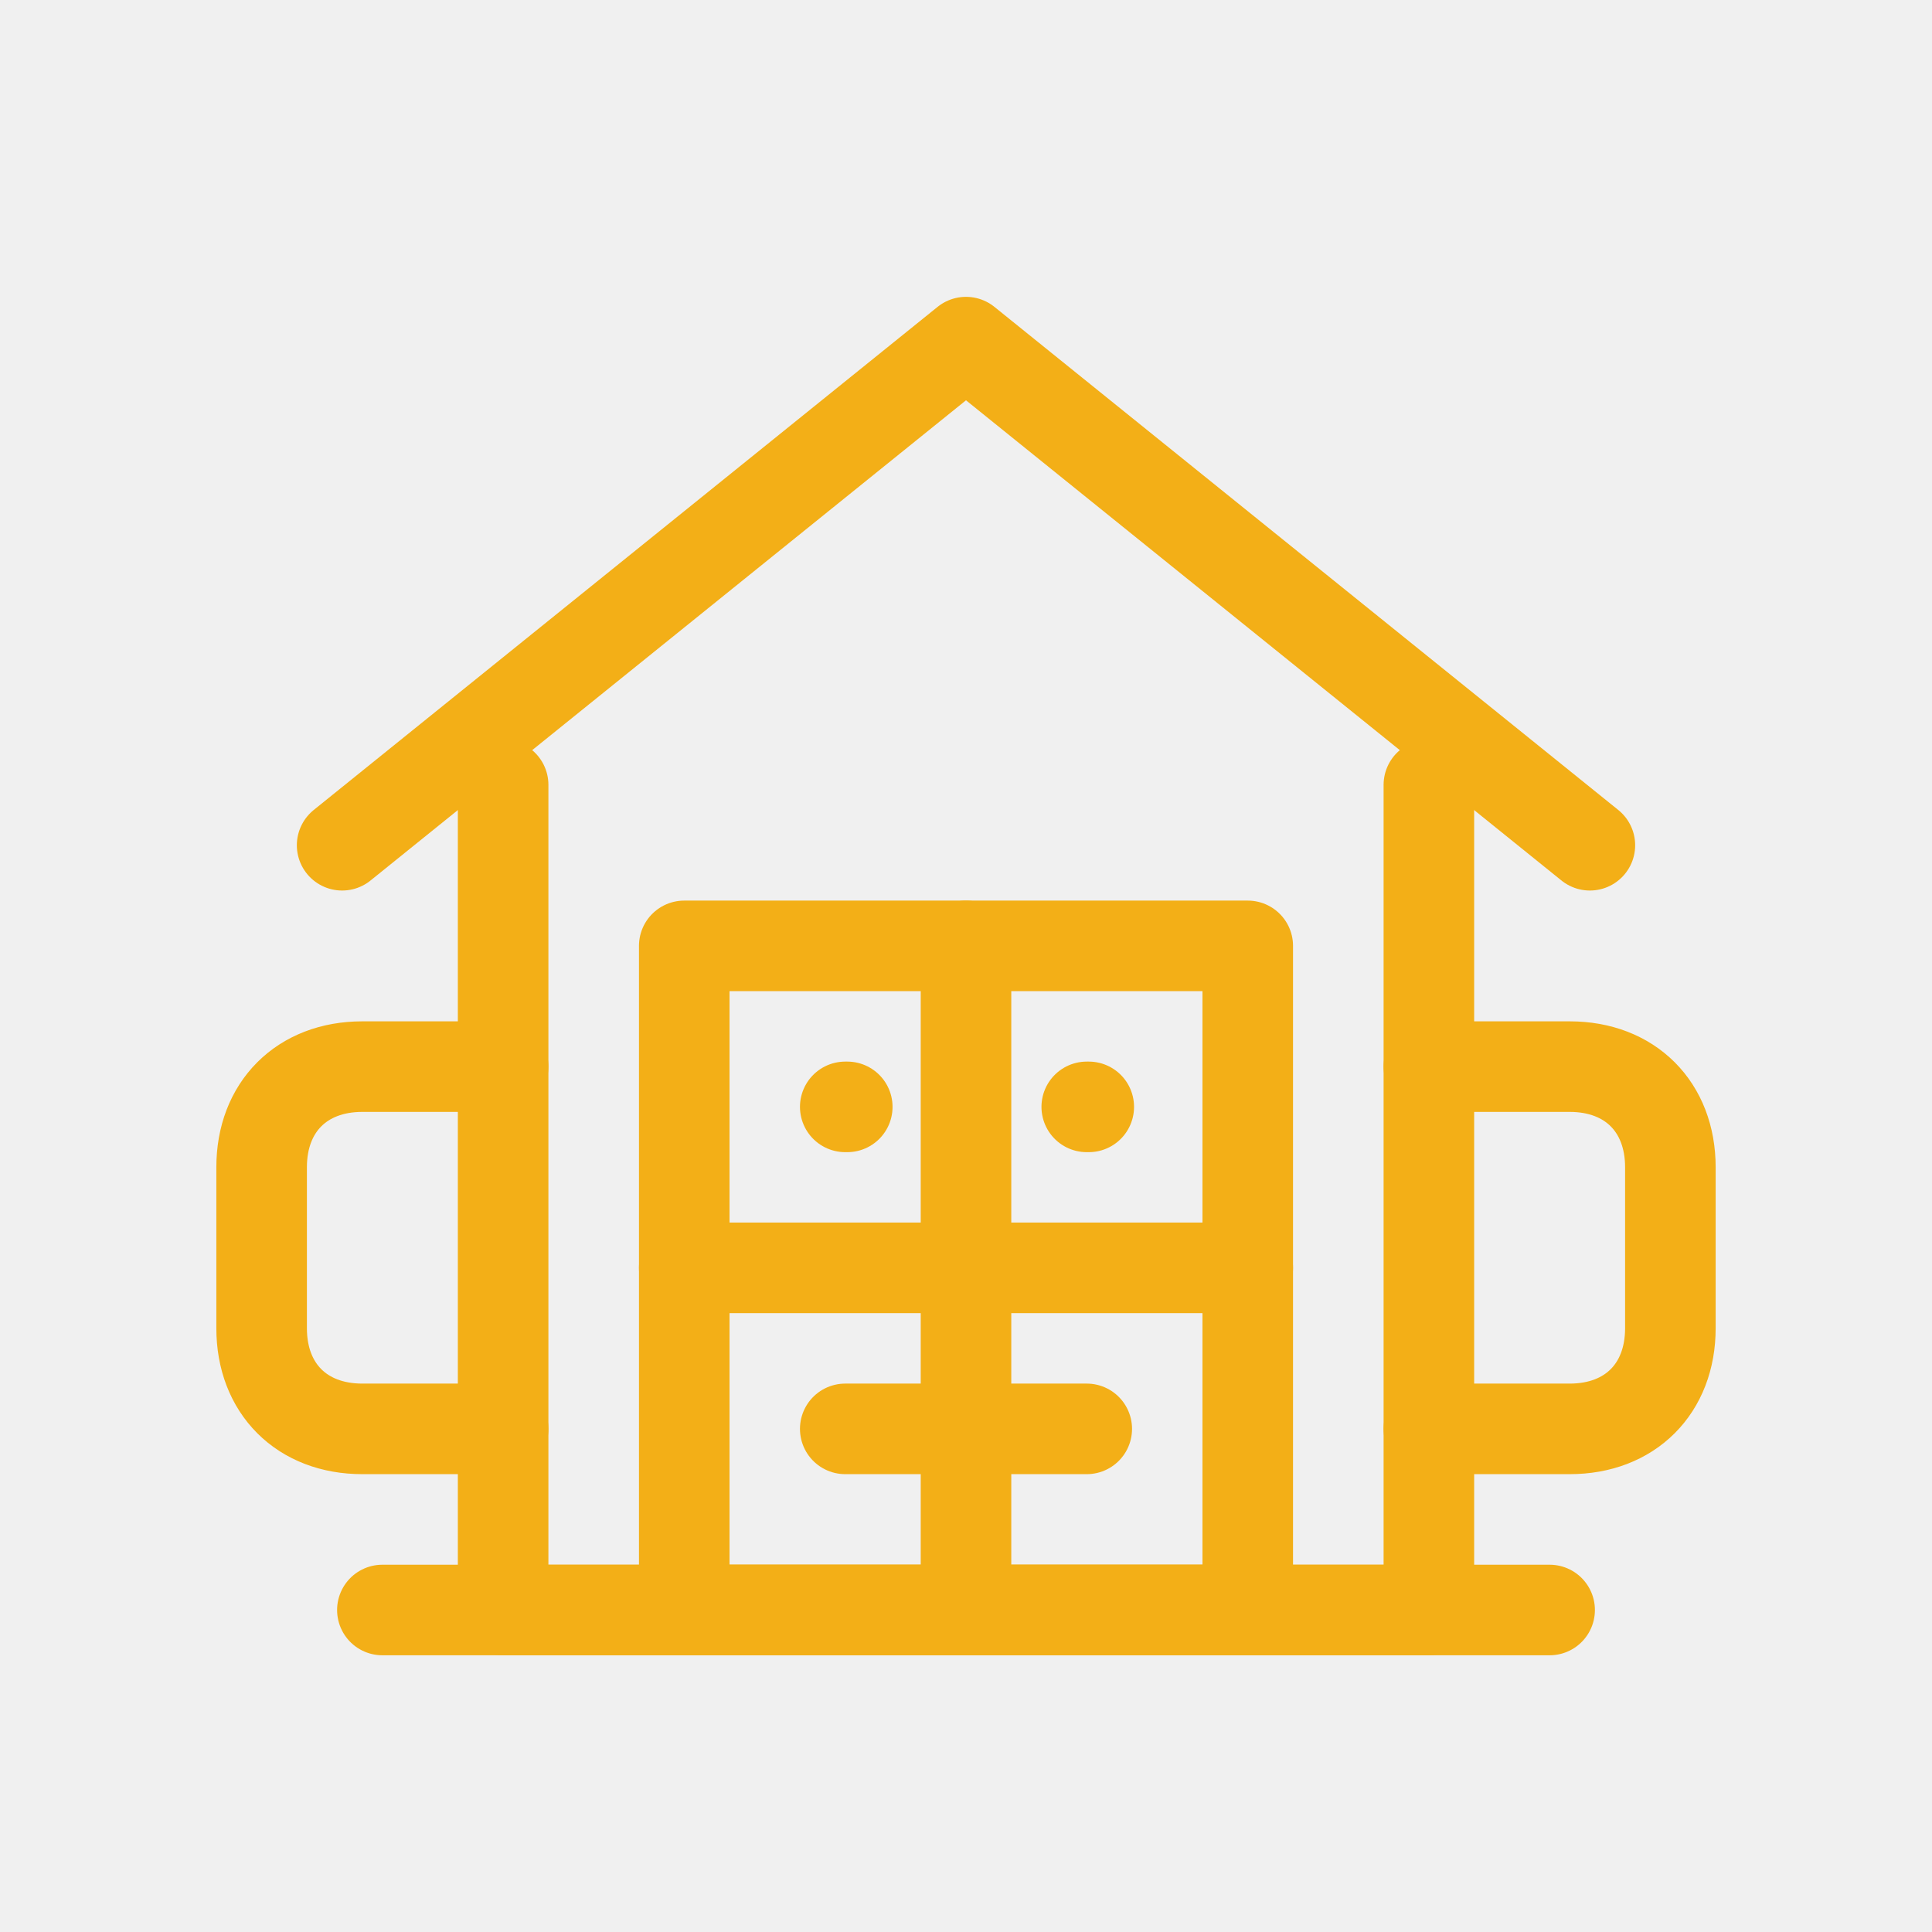
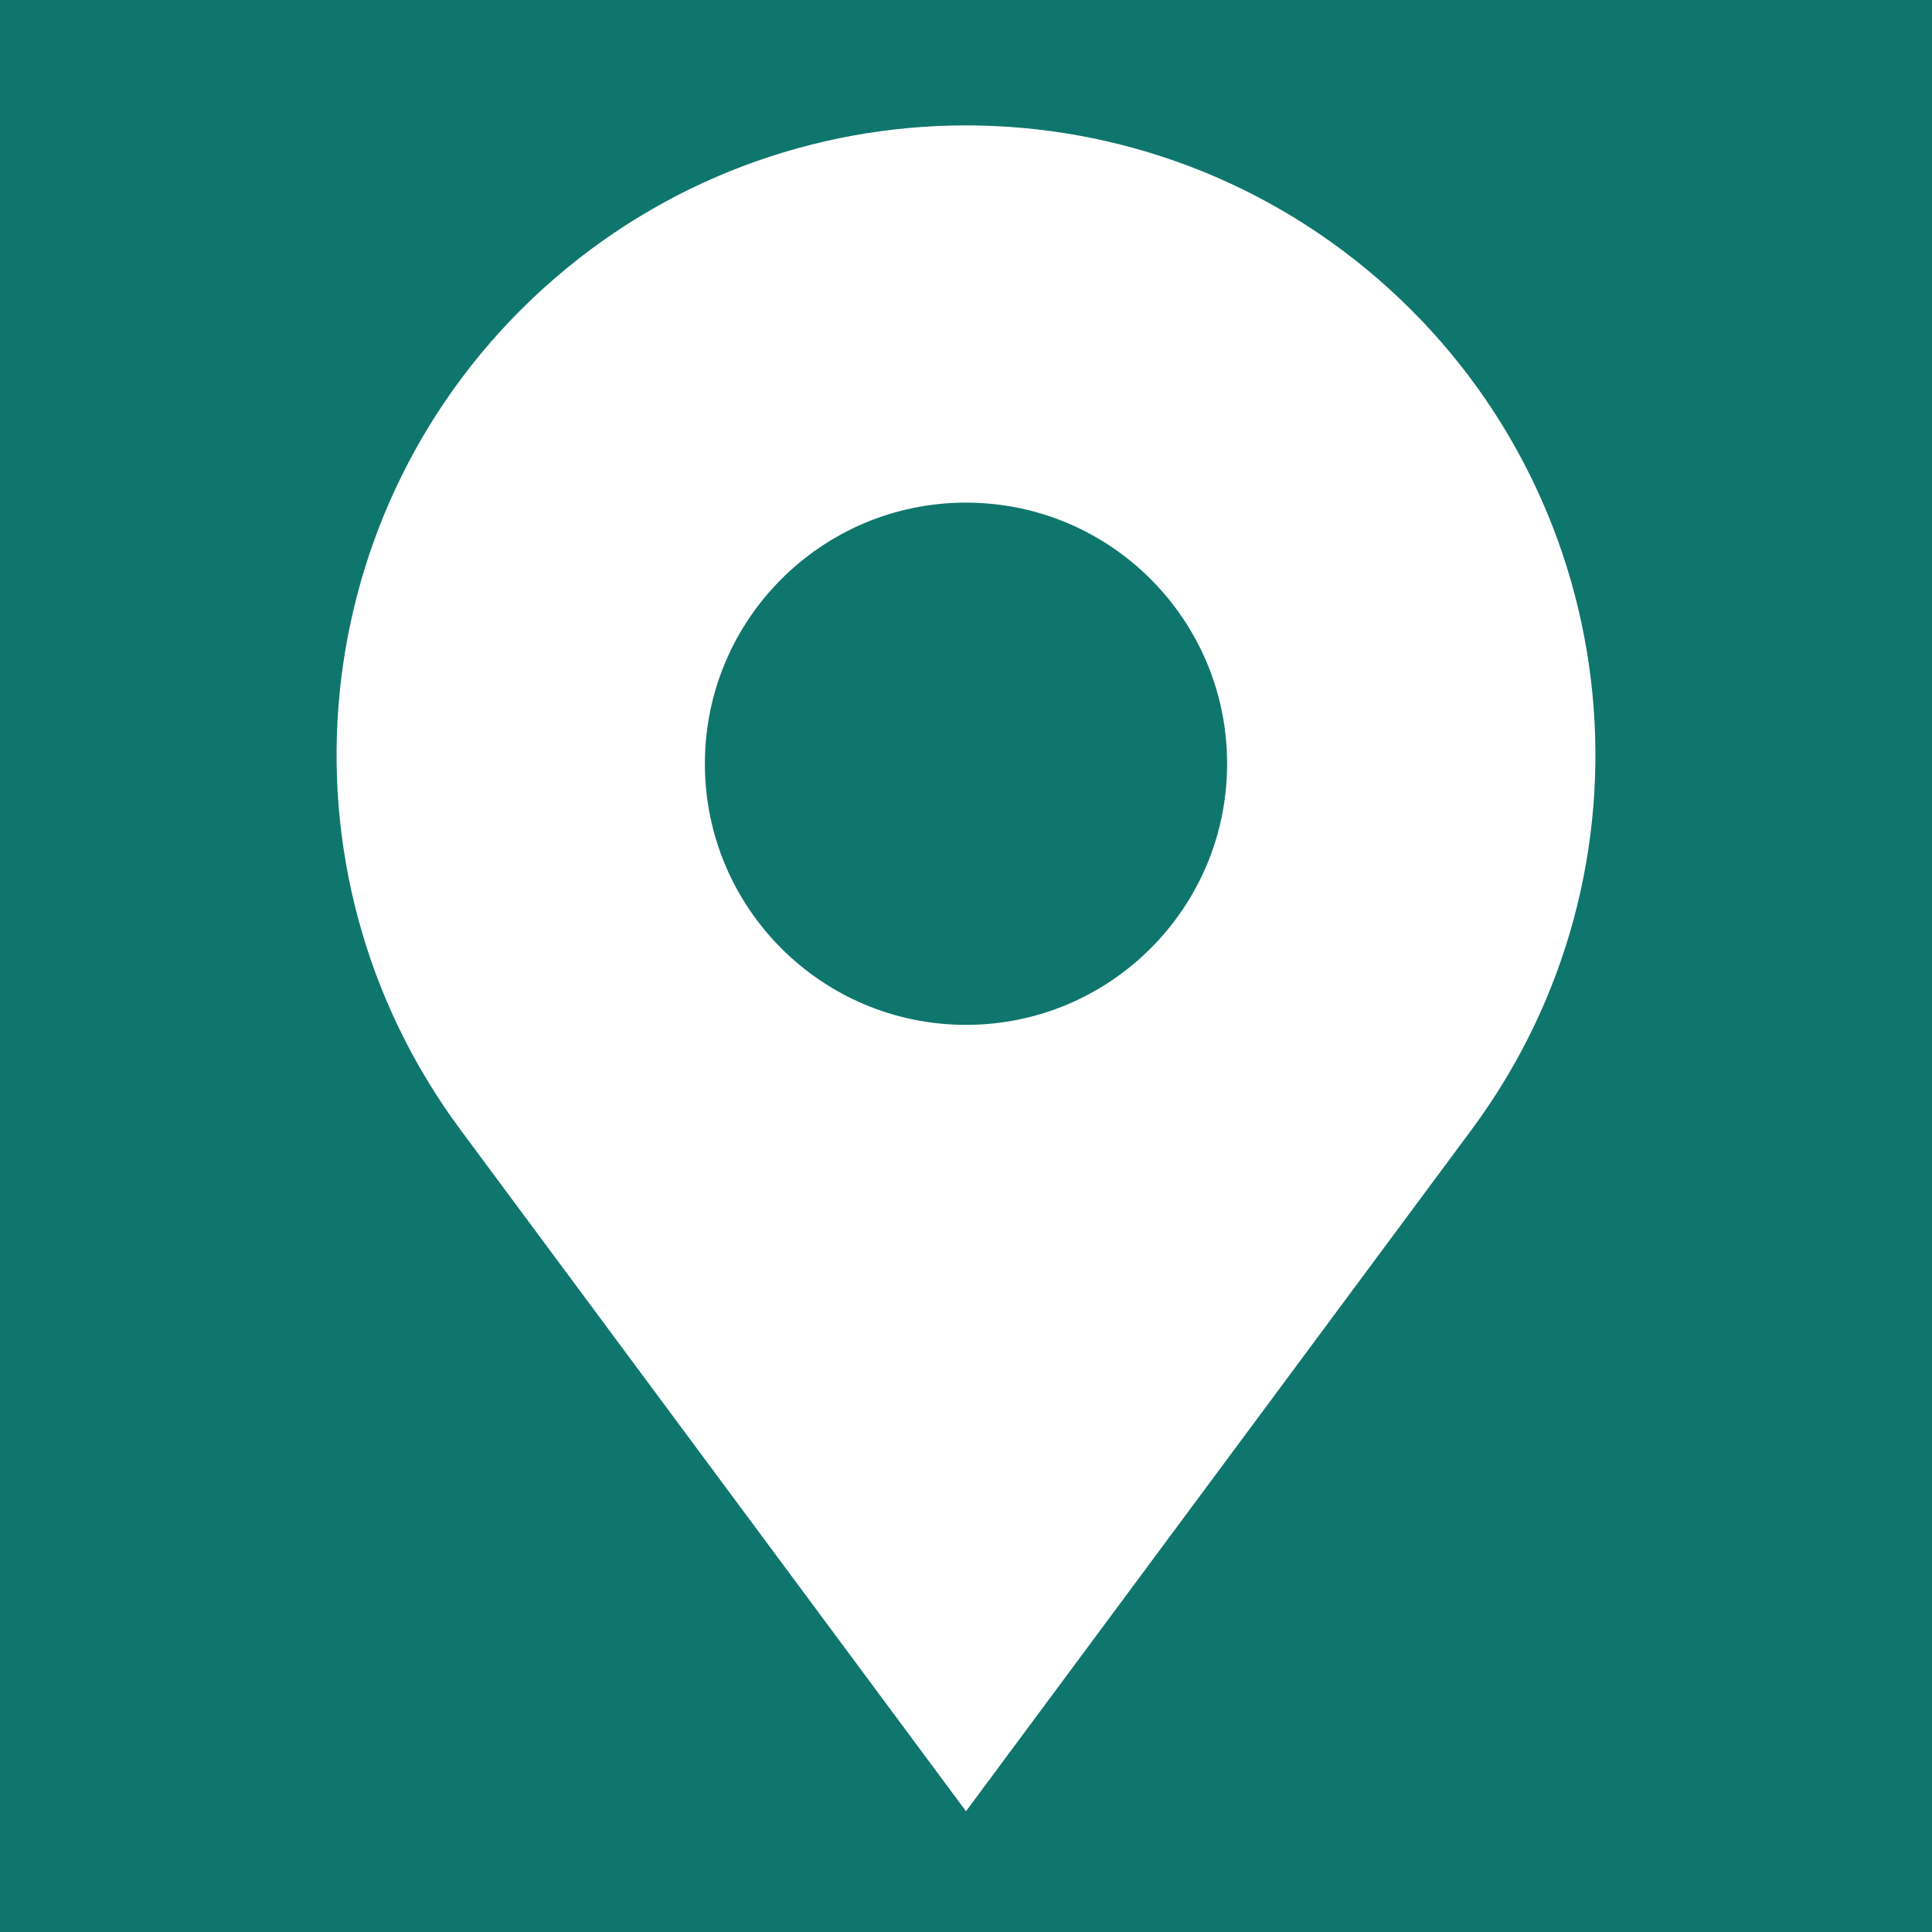
- <svg xmlns="http://www.w3.org/2000/svg" viewBox="0 0 96 96" fill="none">
-   <g stroke="#F3AF17" stroke-width="4.5" stroke-linecap="round" stroke-linejoin="round">
-     <path d="M17 42 48 17l31 25" />
-     <path d="M25 39v41h46V39" />
-     <path d="M34 47h28v33H34z" />
-     <path d="M48 47v33M34 63h28M42 55h.1M54 55h.1M42 71h12" />
-     <path d="M25 53h-7c-3 0-5 2-5 5v8c0 3 2 5 5 5h7M71 53h7c3 0 5 2 5 5v8c0 3-2 5-5 5h-7" />
-     <path d="M19 80h58" />
-   </g>
+ <svg xmlns="http://www.w3.org/2000/svg" viewBox="192 212 640 640" width="640" height="640" role="img" aria-label="Local em Alta">
+   <rect x="192" y="212" width="640" height="640" fill="#0F766E" />
+   <path d="M344.5 586.2 A 208.5 208.5 0 1 1 679.5 586.2 L 512 812 Z" fill="#FFFFFF" />
+   <circle cx="512" cy="465" r="86.5" fill="#0F766E" />
</svg>
